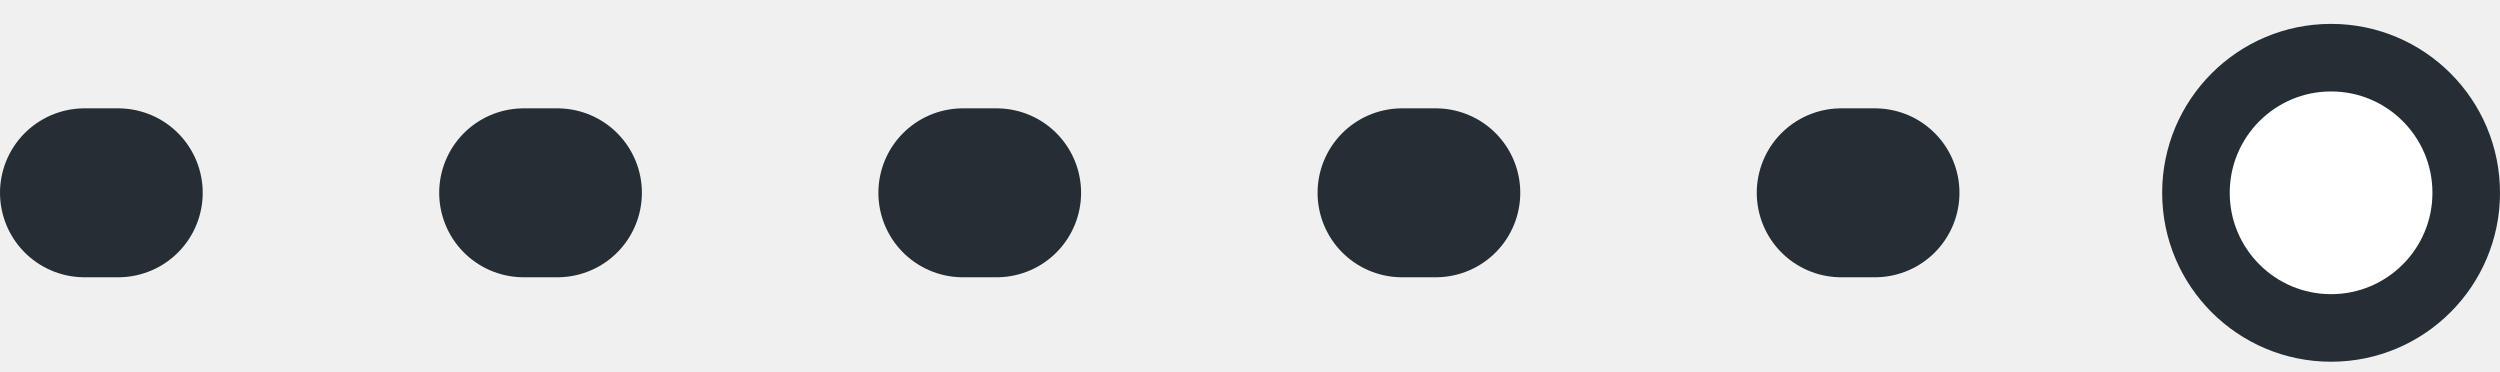
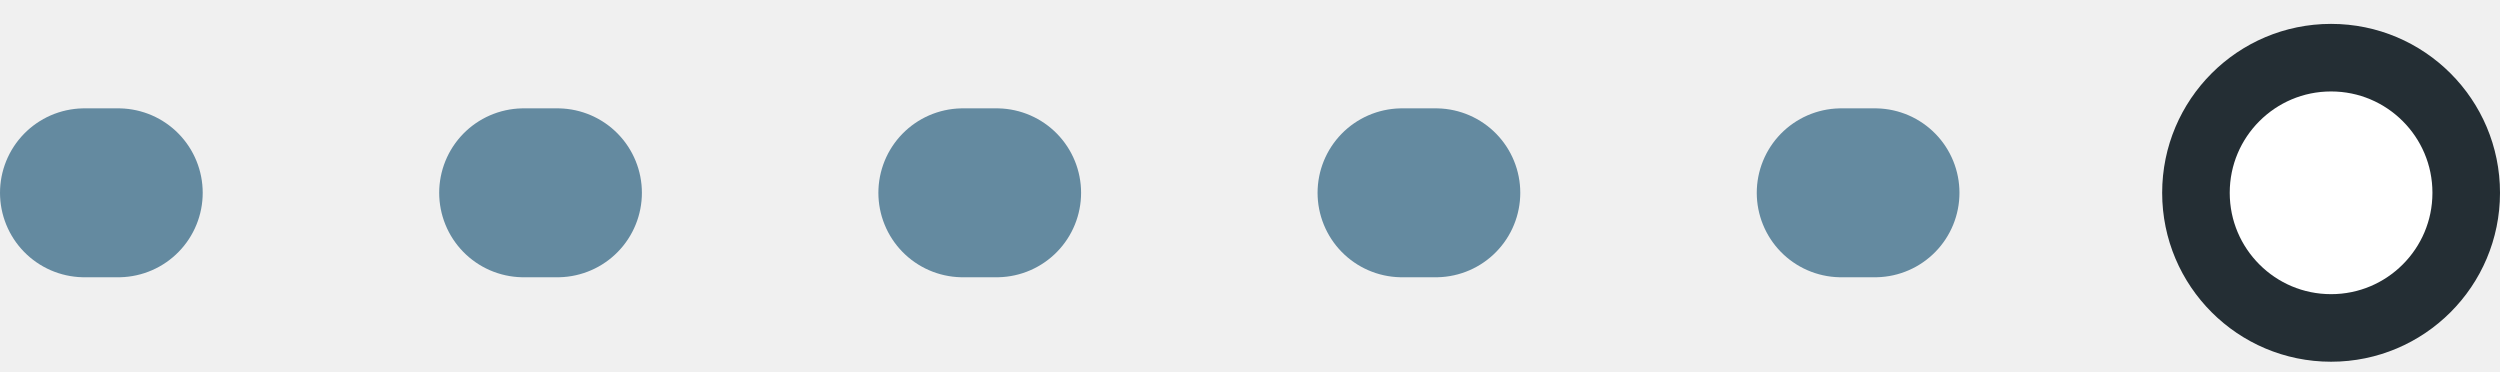
<svg xmlns="http://www.w3.org/2000/svg" xmlns:xlink="http://www.w3.org/1999/xlink" width="74px" height="11px" viewBox="0 0 74 11" version="1.1">
  <defs>
    <ellipse id="path-1" cx="67" cy="5.707" rx="5" ry="5" />
    <mask id="mask-2" maskContentUnits="userSpaceOnUse" maskUnits="objectBoundingBox" x="0" y="0" width="10" height="10" fill="white">
      <use xlink:href="#path-1" />
    </mask>
  </defs>
  <g id="Page-1" stroke="none" stroke-width="1" fill="none" fill-rule="evenodd">
-     <g id="Interface-|-GUI-Last" transform="translate(-42, -602)" stroke="#242E34">
+     <g id="Interface-|-GUI-Last" transform="translate(-42, -602)">
      <g id="Group-3">
        <g id="Group-8" transform="translate(21, 412)">
          <g id="Group-6" transform="translate(0, 139)">
            <g id="Group-28" transform="translate(23, 51)">
-               <path d="M0.5,5.707 L73.003,5.707" id="Path-129" stroke-width="5" stroke-linecap="round" stroke-linejoin="round" stroke-dasharray="1,12" />
-               <use id="Oval-3" mask="url(#mask-2)" stroke-width="4" fill="#FFFFFF" xlink:href="#path-1" />
+               <path d="M0.5,5.707 L73.003,5.707" id="Path-129" stroke="#648AA0" stroke-width="5" stroke-linecap="round" stroke-linejoin="round" stroke-dasharray="1,12" />
+               <use id="Oval-3" stroke="#242E34" mask="url(#mask-2)" stroke-width="4" fill="#FFFFFF" xlink:href="#path-1" />
            </g>
          </g>
        </g>
      </g>
    </g>
  </g>
</svg>
